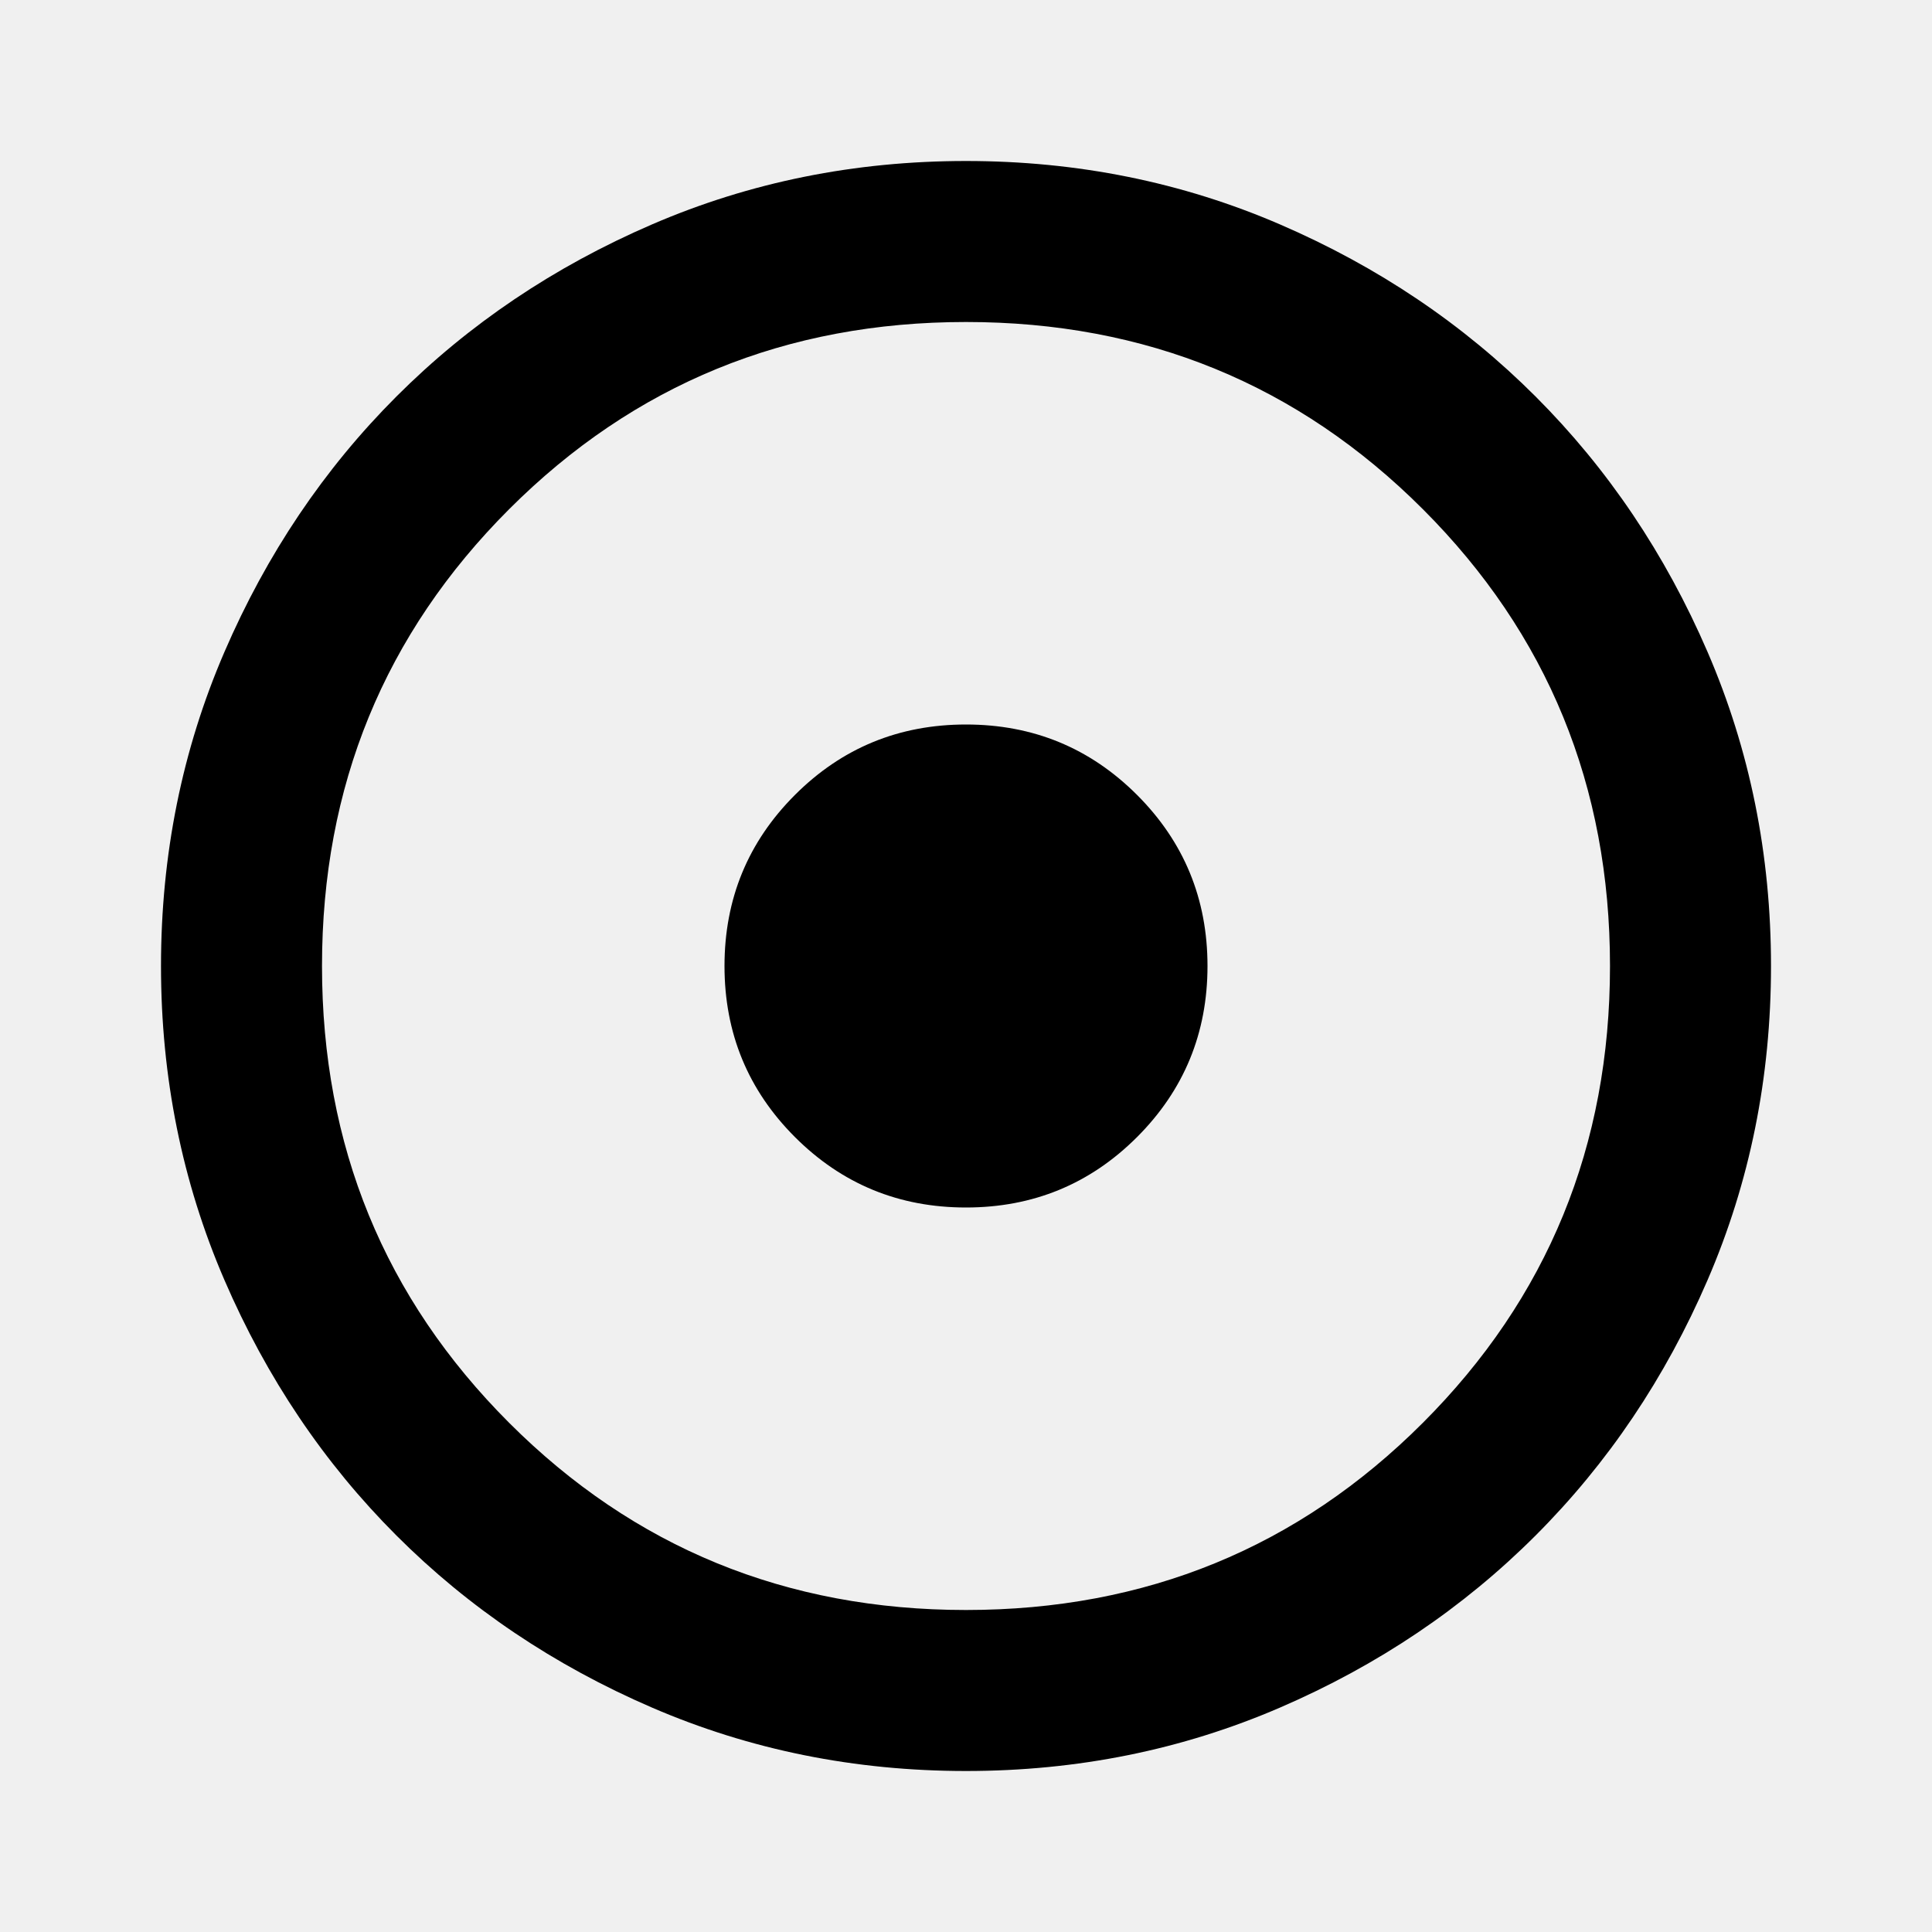
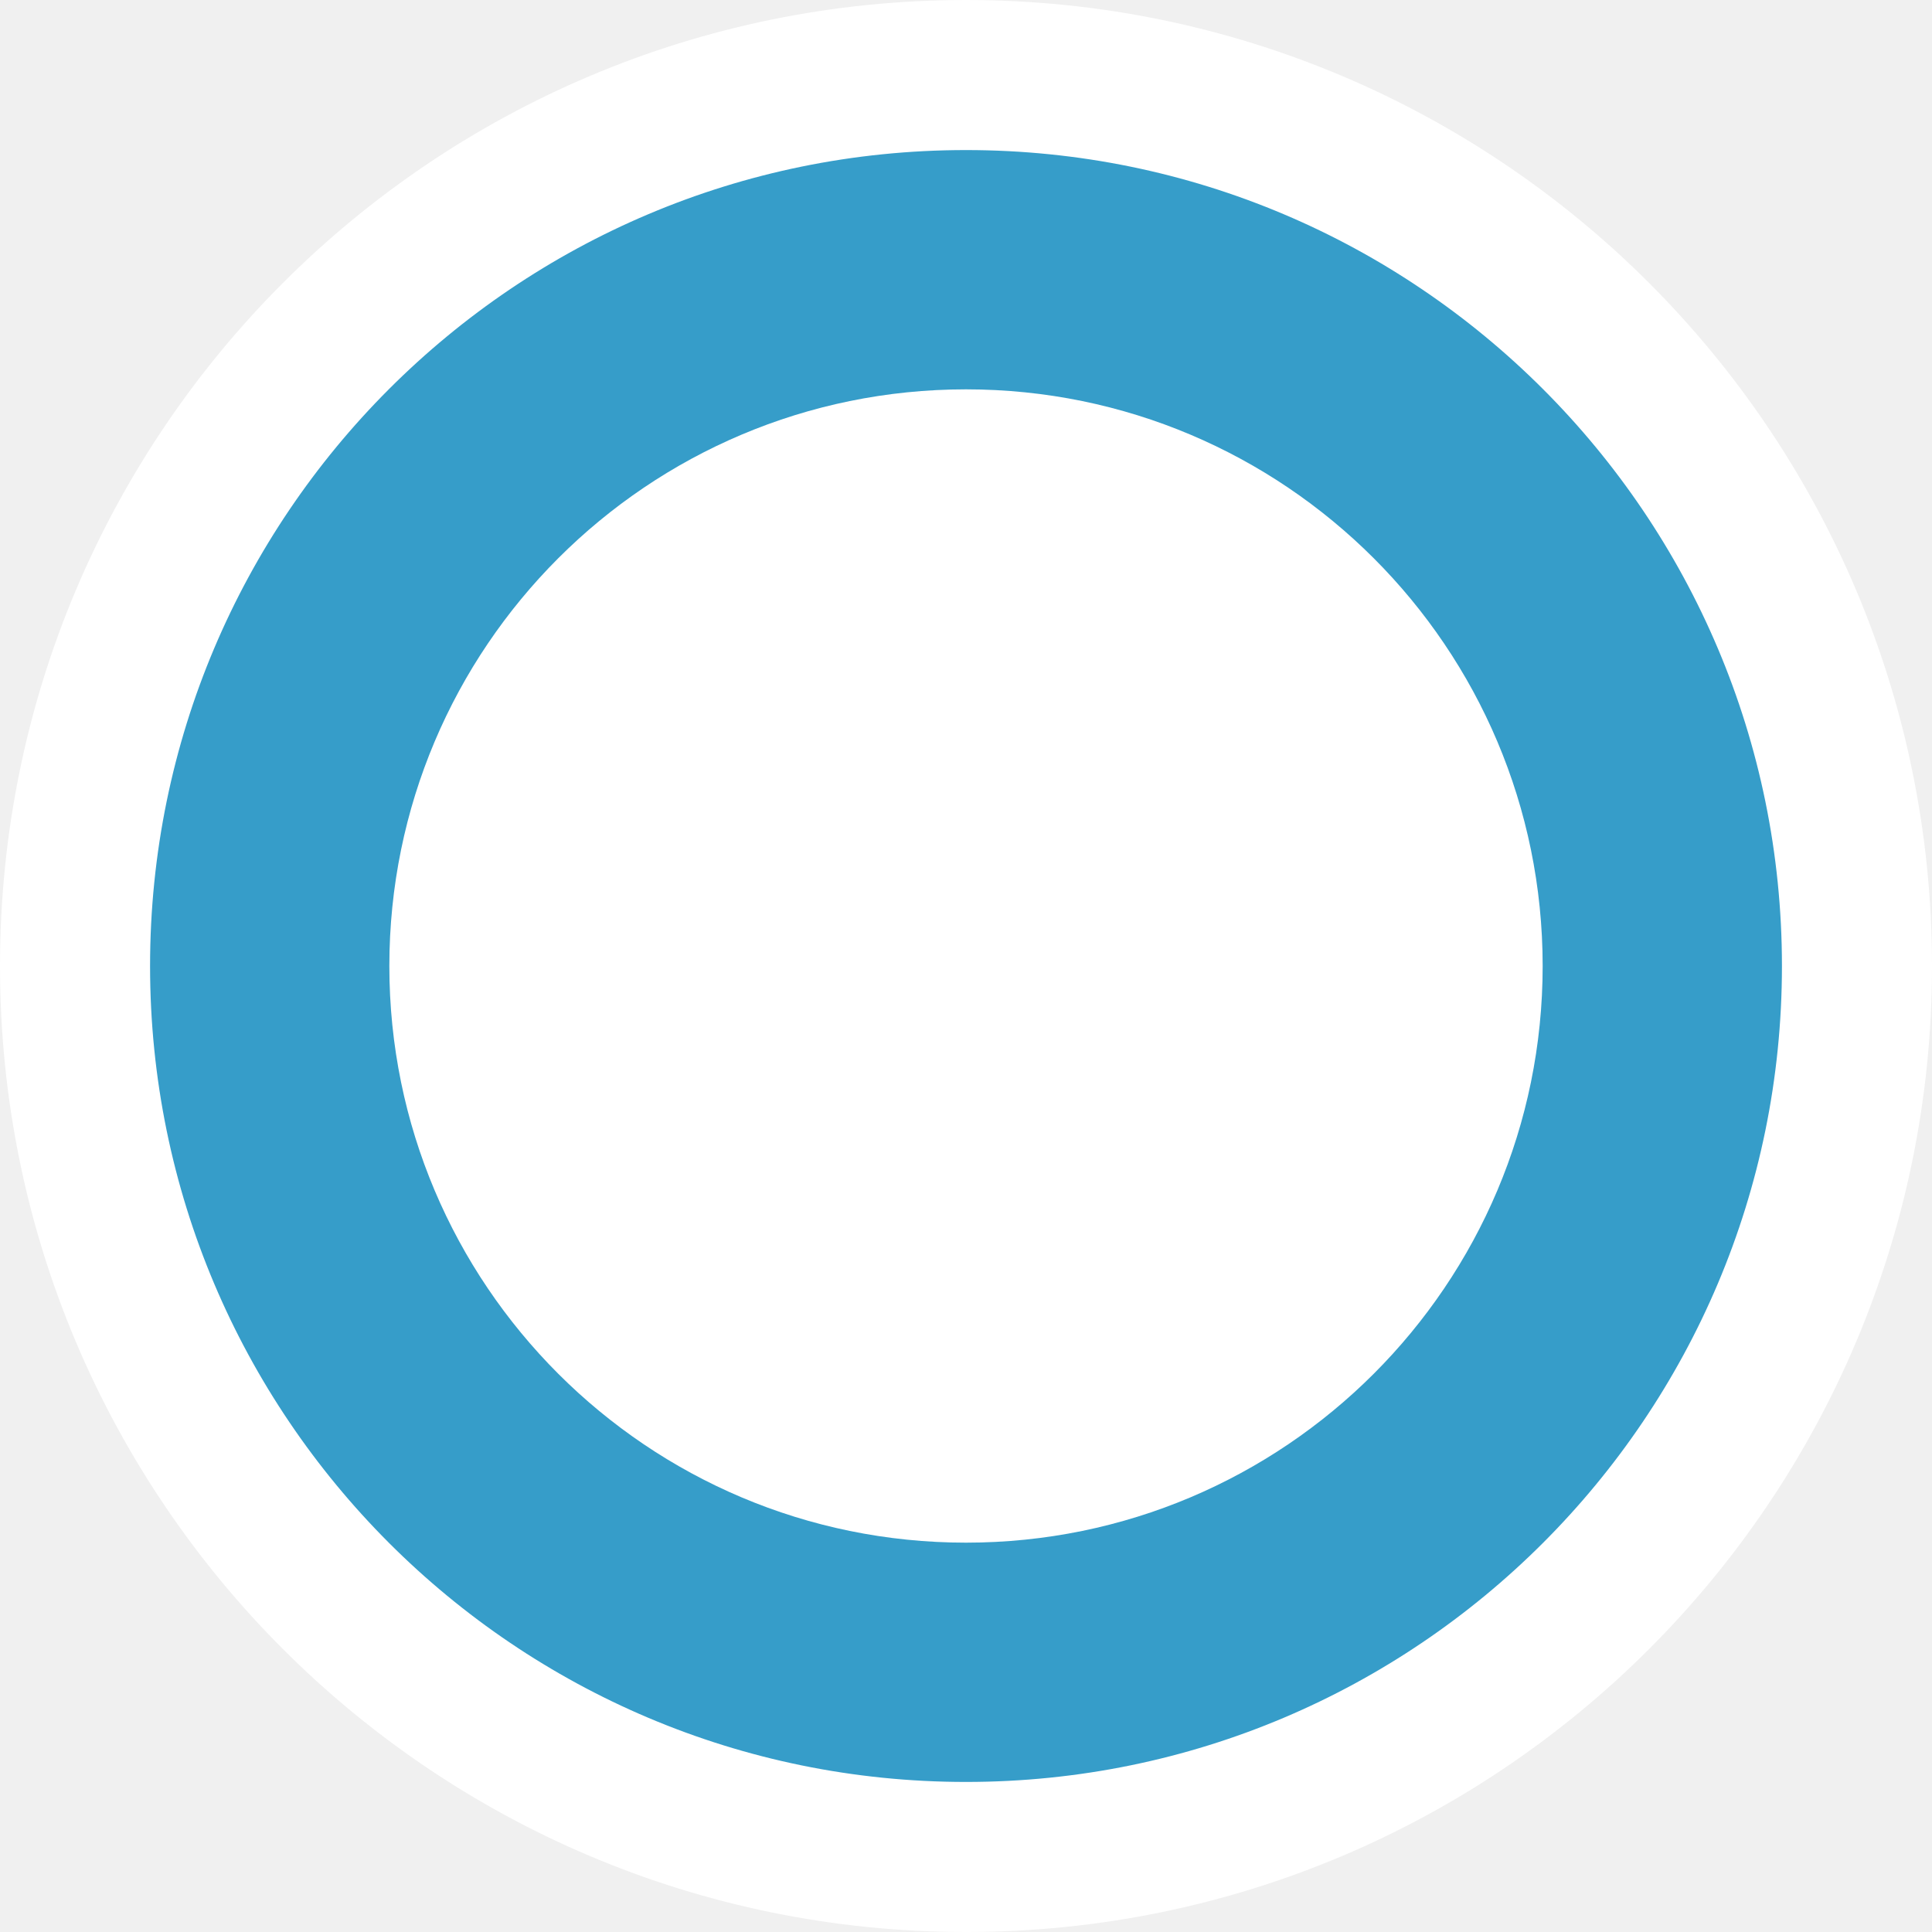
- <svg xmlns="http://www.w3.org/2000/svg" width="24" height="24" viewBox="0 -960 960 960">
-   <path d="M480-360q50 0 85-35t35-85q0-50-35-85t-85-35q-50 0-85 35t-35 85q0 50 35 85t85 35Zm0 280q-83 0-156-31.5T197-197q-54-54-85.5-127T80-480q0-83 31.5-156T197-763q54-54 127-85.5T480-880q83 0 156 31.5T763-763q54 54 85.5 127T880-480q0 83-31.5 156T763-197q-54 54-127 85.5T480-80Zm0-80q134 0 227-93t93-227q0-134-93-227t-227-93q-134 0-227 93t-93 227q0 134 93 227t227 93Zm0-320Z" />
+ <svg xmlns="http://www.w3.org/2000/svg" xml:space="preserve" width="30" height="30" viewBox="0 0 308.621 308.621">
+   <circle cx="154.311" cy="154.311" r="142.325" style="opacity:1;fill:#369dc9;fill-opacity:1;fill-rule:nonzero;stroke:#fff;stroke-width:23.971;stroke-miterlimit:4;stroke-dasharray:none;stroke-dashoffset:0;stroke-opacity:1" />
+   <circle cx="154.311" cy="154.311" r="92.116" style="opacity:1;fill:#fff;fill-opacity:1;fill-rule:nonzero;stroke:none;stroke-width:22.869;stroke-miterlimit:4;stroke-dasharray:none;stroke-dashoffset:0;stroke-opacity:1" />
</svg>
